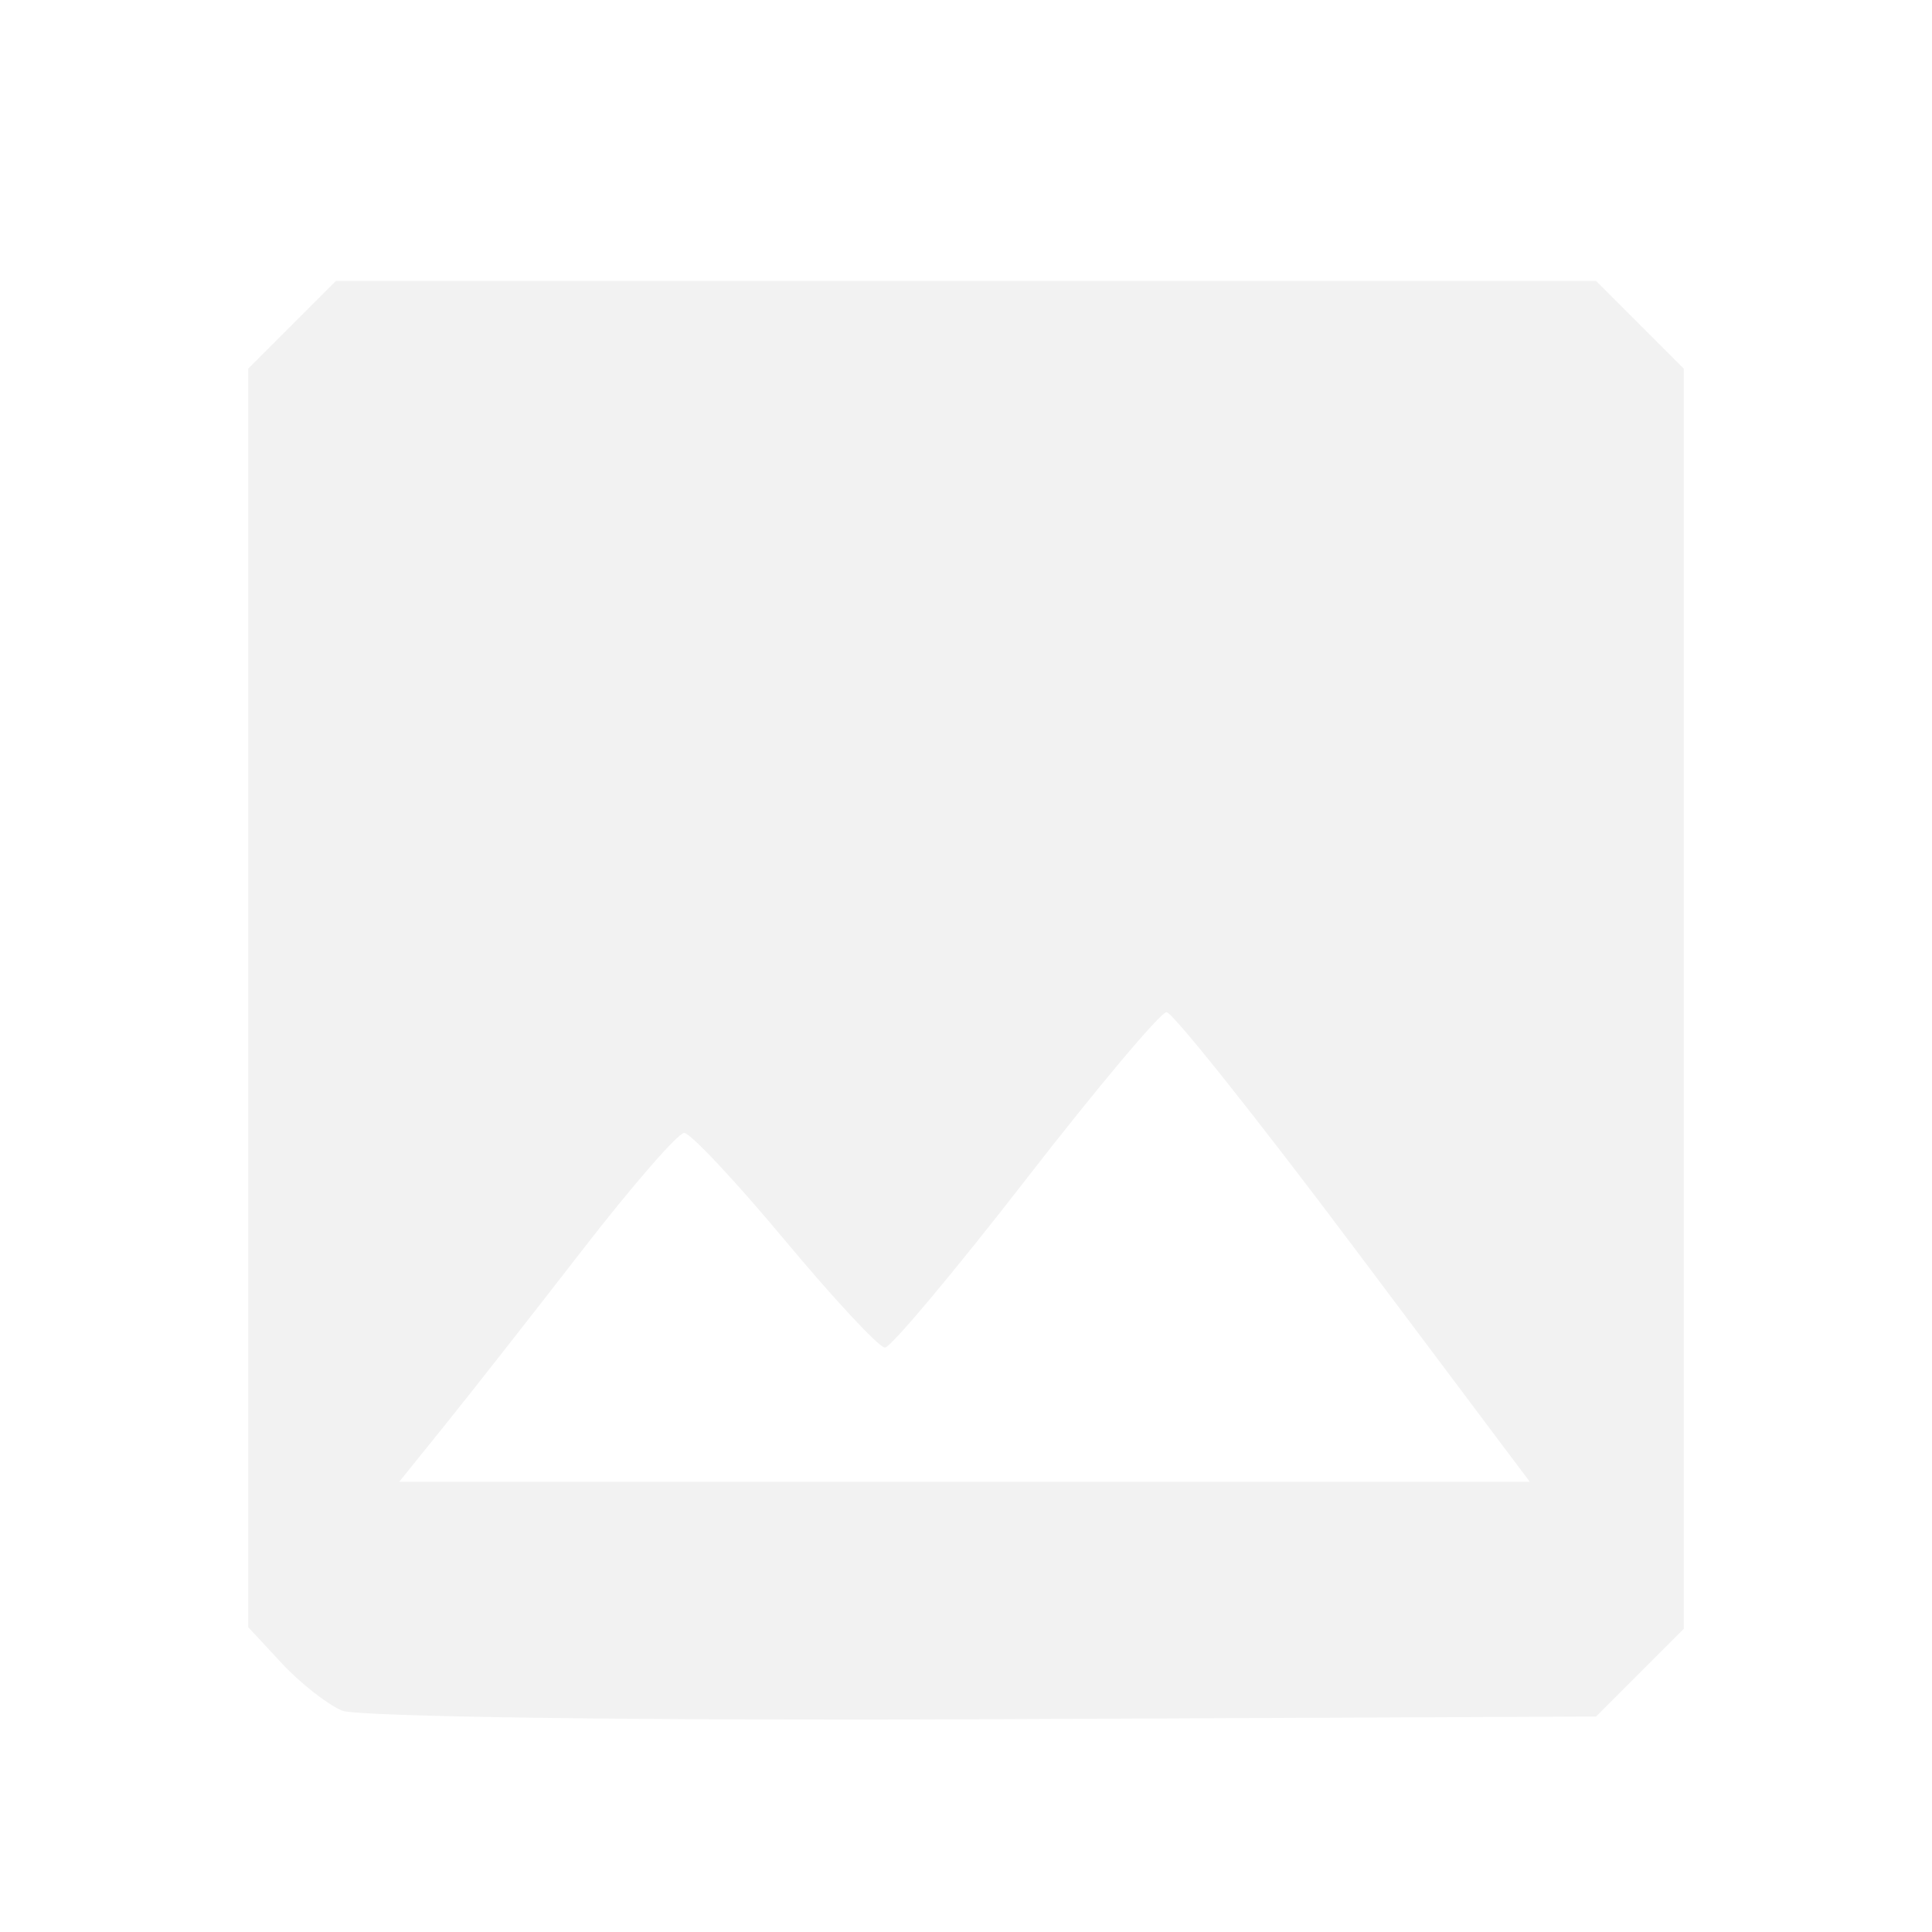
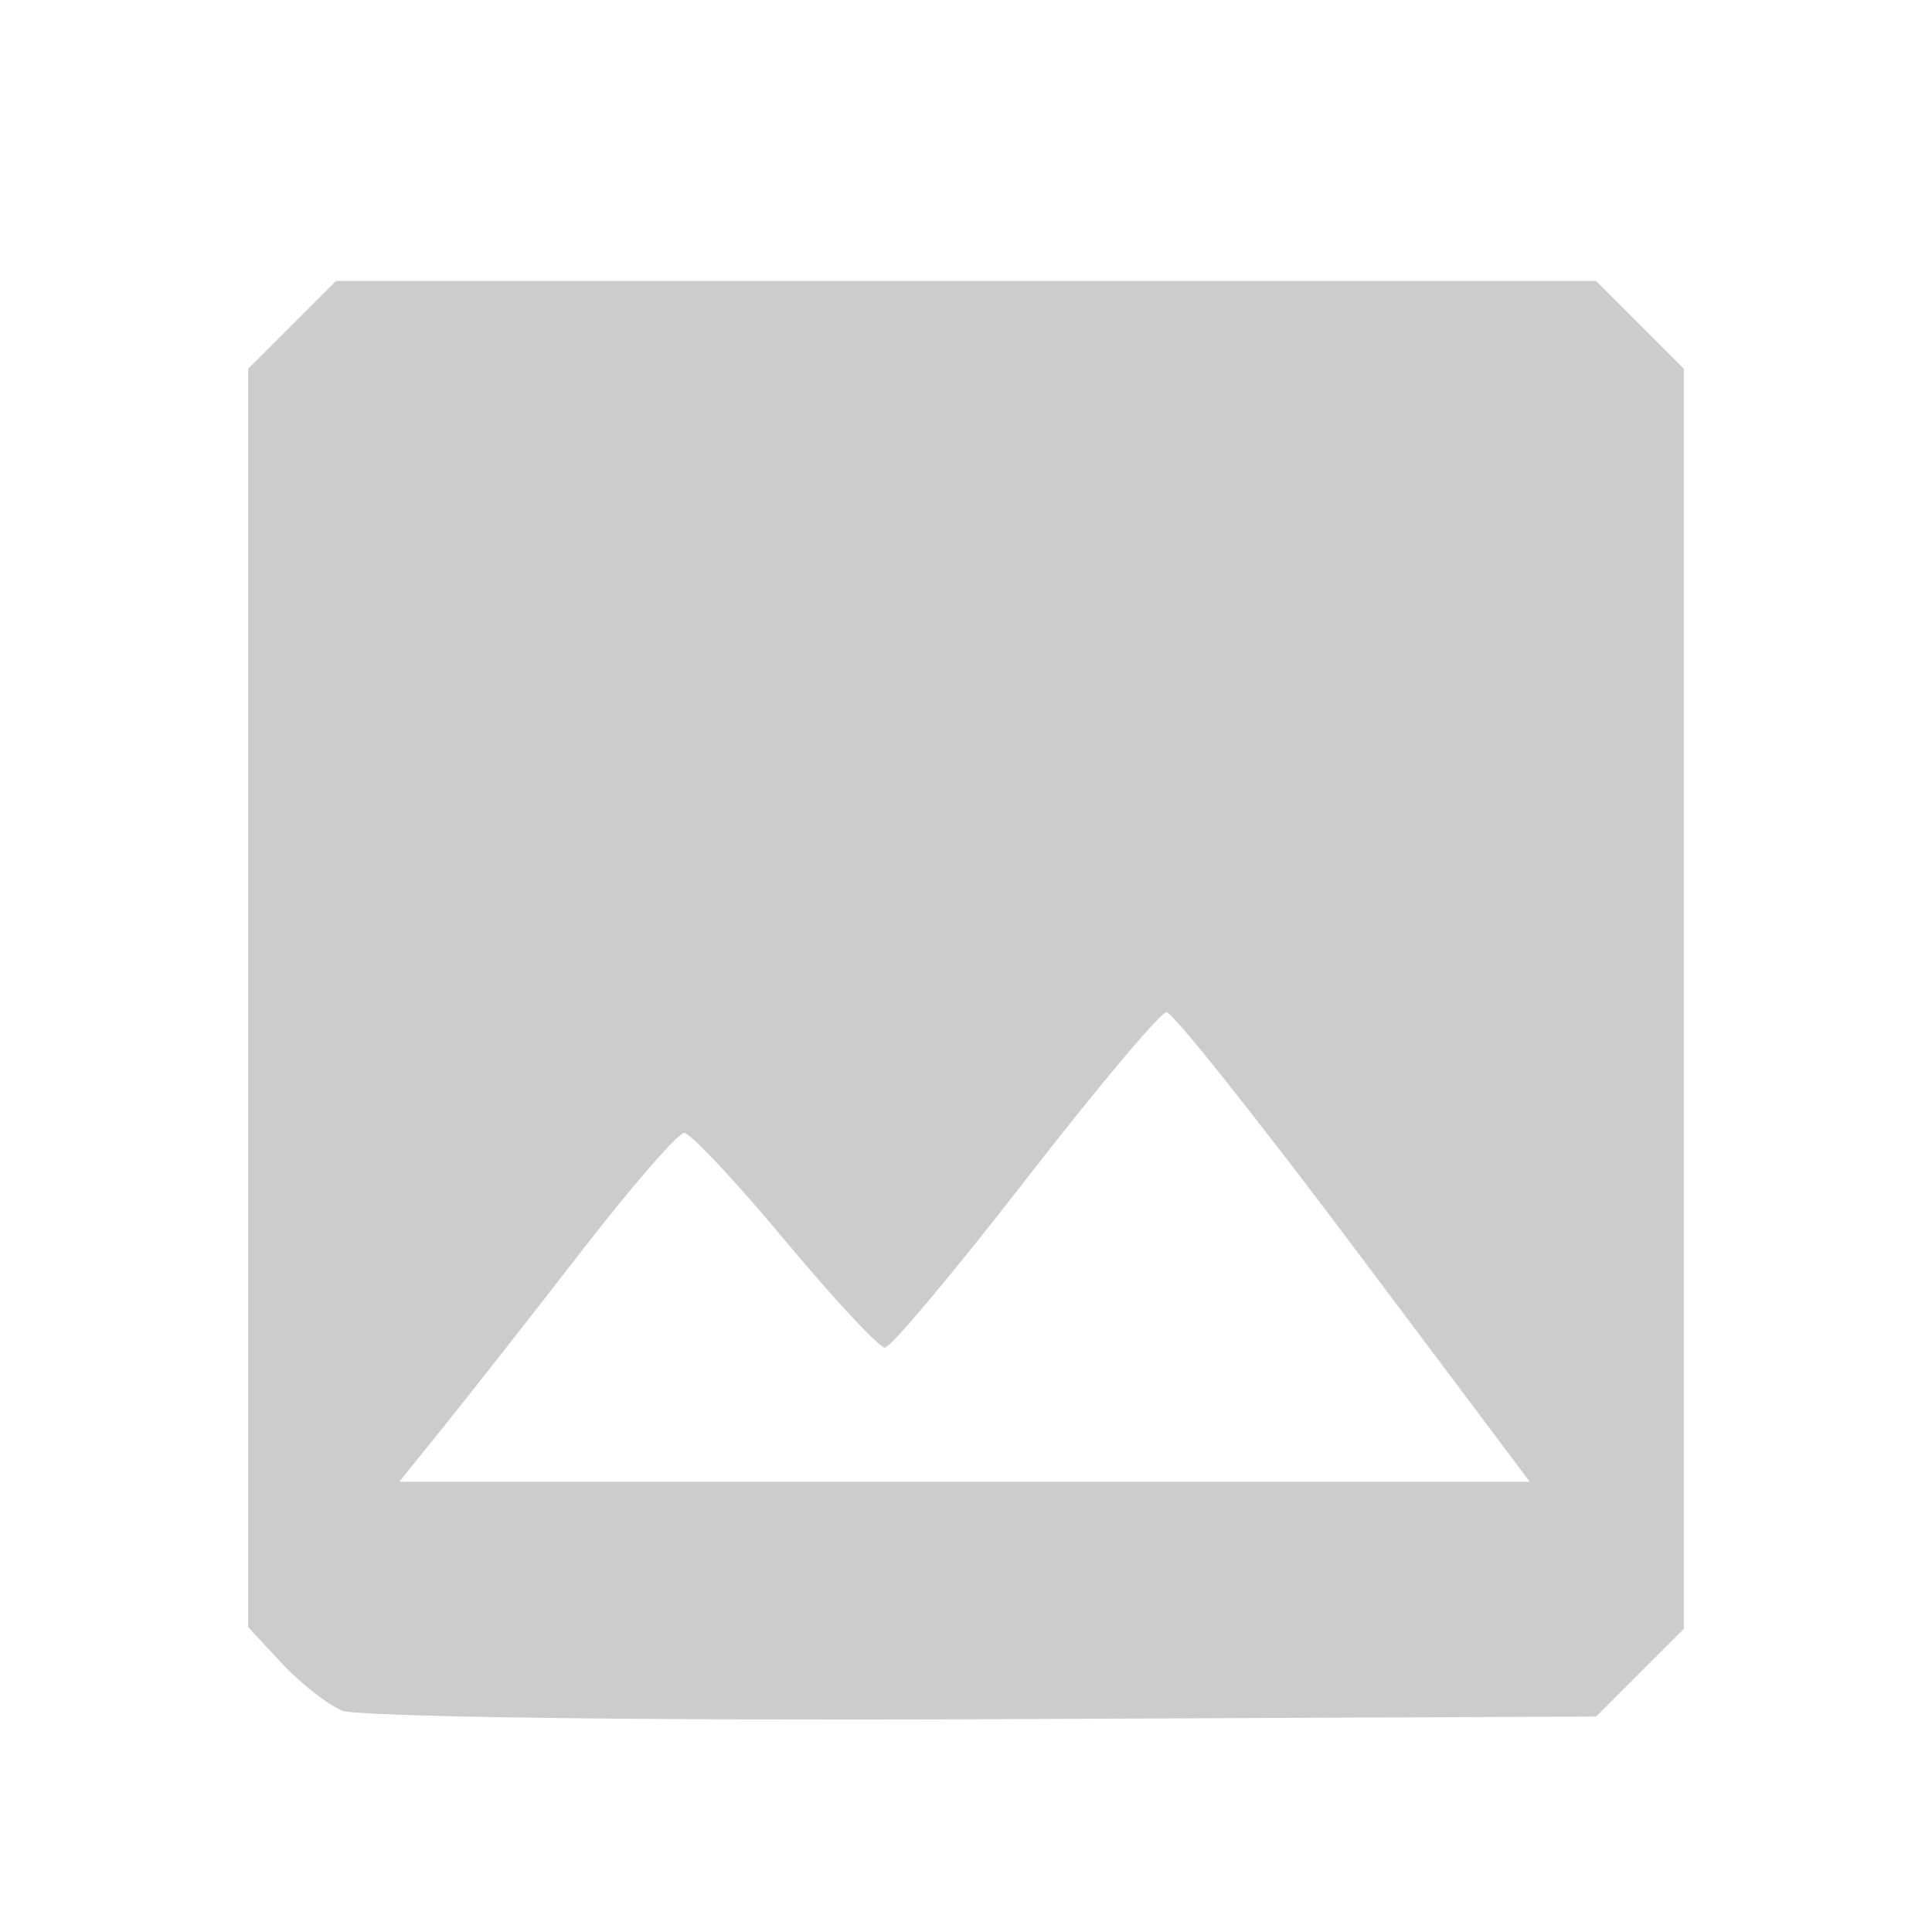
<svg xmlns="http://www.w3.org/2000/svg" version="1.1" id="svg2" width="192" height="192" viewBox="0 0 192 192">
  <defs id="defs6" />
-   <path style="fill:#f2f2f2;stroke-width:1.333" d="m 34,170.002 c -1.467,-0.618 -4.167,-2.737 -6,-4.71 l -3.333,-3.587 V 99.172 36.639 l 4.359,-4.359 4.359,-4.359 H 96 158.615 l 4.359,4.359 4.359,4.359 v 62.615 62.615 l -4.358,4.359 -4.358,4.359 -60.975,0.269 C 64.106,171.005 35.467,170.62 34,170.002 Z M 134.516,123.921 c -9.631,-12.833 -17.995,-23.333 -18.587,-23.333 -0.592,0 -6.895,7.5 -14.008,16.667 -7.112,9.167 -13.402,16.667 -13.978,16.667 -0.575,0 -5.05,-4.8 -9.943,-10.667 -4.893,-5.867 -9.395,-10.667 -10.004,-10.667 -0.609,0 -5.174,5.25 -10.145,11.667 -4.97,6.417 -11.092,14.217 -13.605,17.333 l -4.568,5.667 h 56.174 56.174 z" id="path817" />
+   <path style="fill:#cccccc;stroke-width:1.333" d="m 34,170.002 c -1.467,-0.618 -4.167,-2.737 -6,-4.71 l -3.333,-3.587 V 99.172 36.639 l 4.359,-4.359 4.359,-4.359 H 96 158.615 l 4.359,4.359 4.359,4.359 v 62.615 62.615 l -4.358,4.359 -4.358,4.359 -60.975,0.269 C 64.106,171.005 35.467,170.62 34,170.002 Z M 134.516,123.921 c -9.631,-12.833 -17.995,-23.333 -18.587,-23.333 -0.592,0 -6.895,7.5 -14.008,16.667 -7.112,9.167 -13.402,16.667 -13.978,16.667 -0.575,0 -5.05,-4.8 -9.943,-10.667 -4.893,-5.867 -9.395,-10.667 -10.004,-10.667 -0.609,0 -5.174,5.25 -10.145,11.667 -4.97,6.417 -11.092,14.217 -13.605,17.333 l -4.568,5.667 h 56.174 56.174 z" id="path817" />
</svg>
